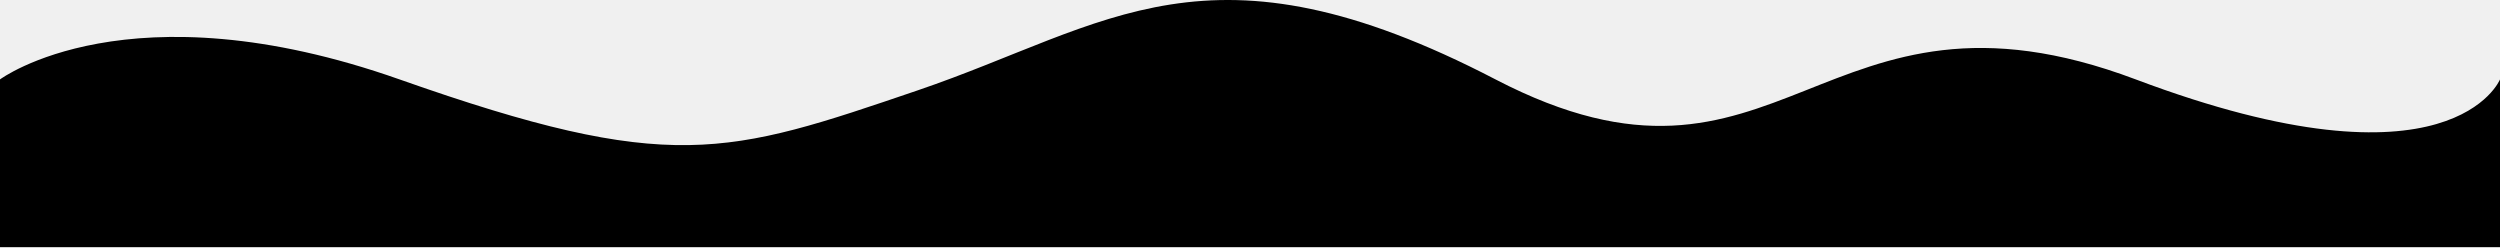
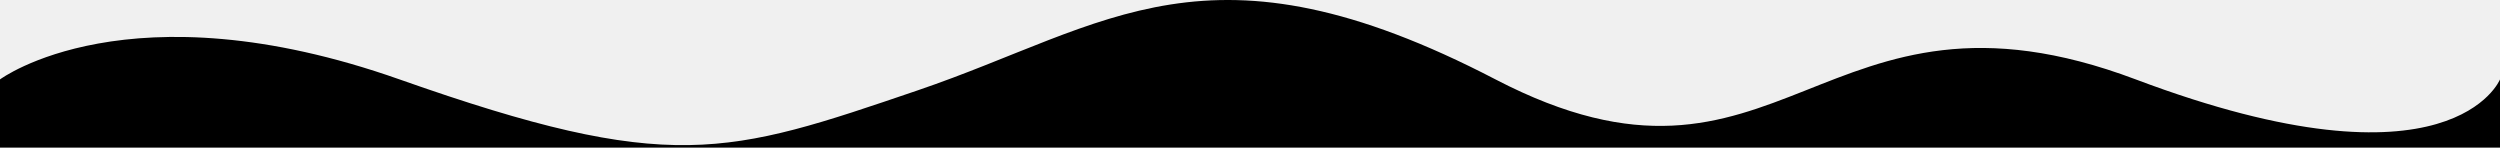
- <svg xmlns="http://www.w3.org/2000/svg" width="779" height="77" viewBox="0 0 779 77" fill="none">
-   <path d="M779 77L0 77V24.743C0 24.743 40 -5.044 124.5 24.743C209 54.529 226.5 48.408 286 28.14C345.5 7.871 376.5 -21.766 466 24.743C555.5 71.252 567 -12.36 665.5 24.743C764 61.845 779 24.743 779 24.743V77Z" fill="black" />
+ <svg xmlns="http://www.w3.org/2000/svg" width="779" height="46" viewBox="0 0 779 46" fill="none">
+   <g clip-path="url(#clip0_205_4)">
+     <path d="M779 77H0V24.743C0 24.743 40 -5.044 124.5 24.743C209 54.529 226.5 48.408 286 28.14C345.5 7.871 376.5 -21.766 466 24.743C555.5 71.252 567 -12.36 665.5 24.743C764 61.845 779 24.743 779 24.743V77Z" fill="black" />
+   </g>
+   <defs>
+     <clipPath id="clip0_205_4">
+       <rect width="779" height="46" fill="white" />
+     </clipPath>
+   </defs>
</svg>
